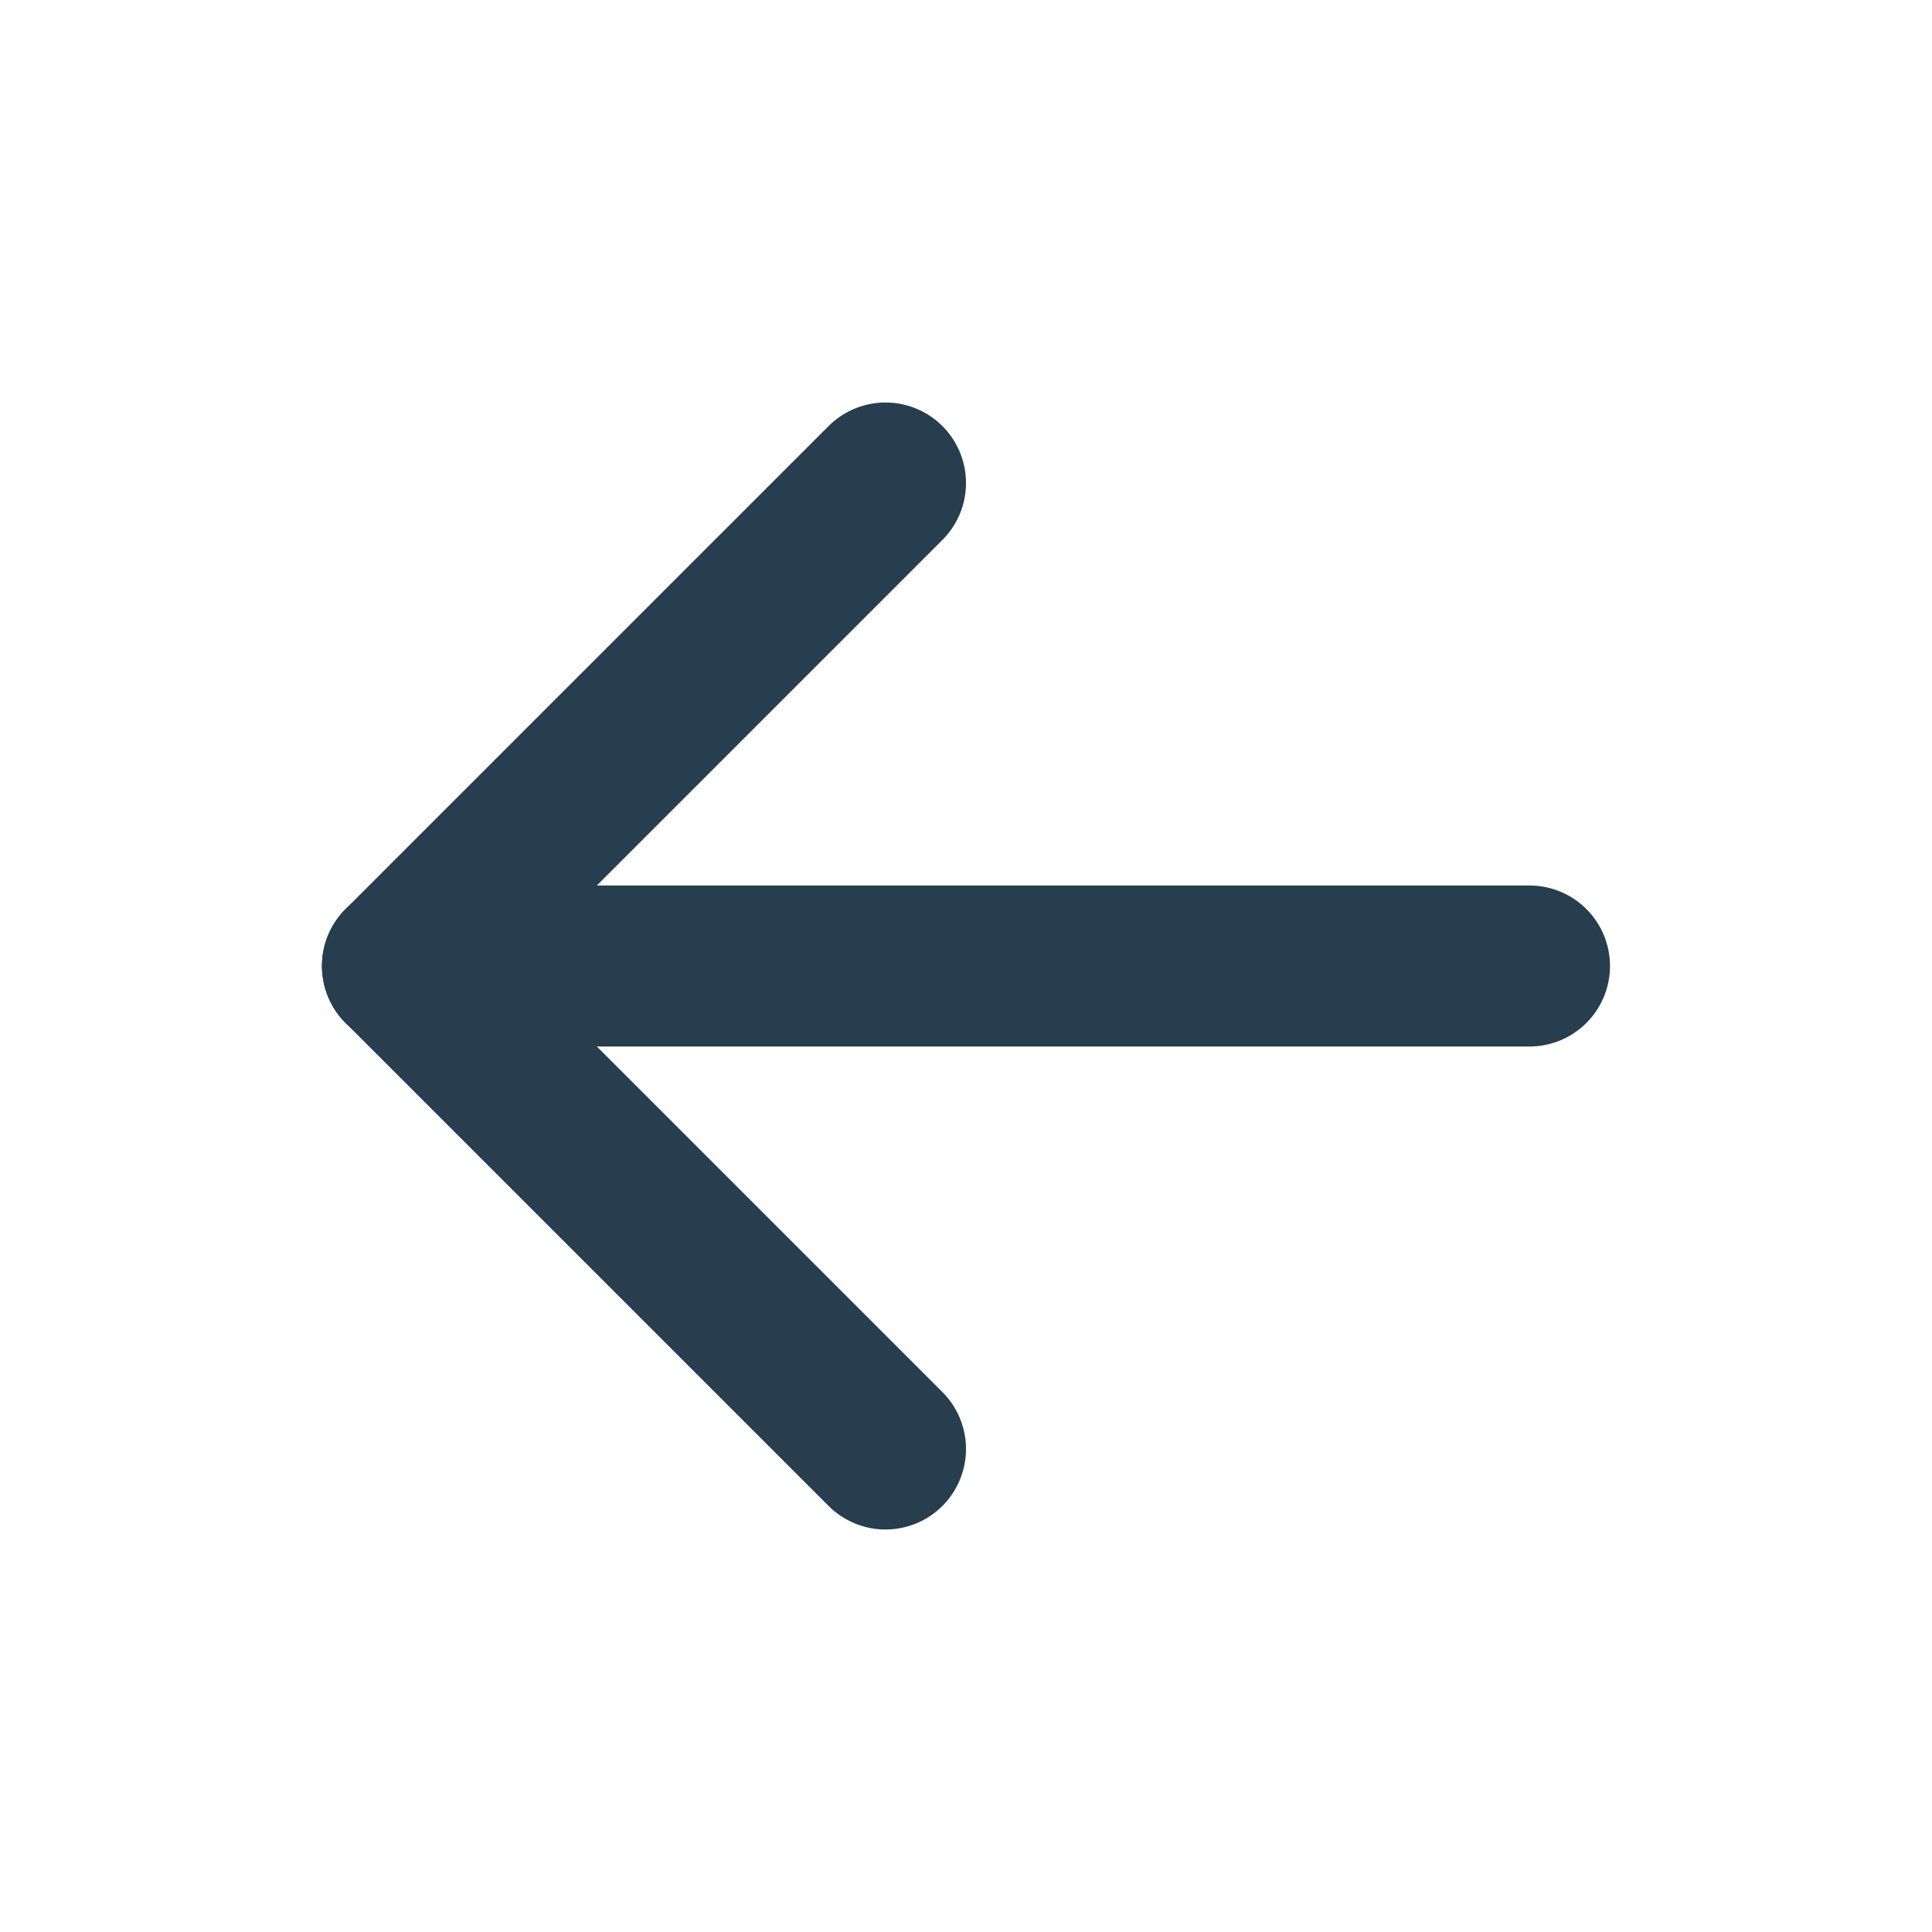
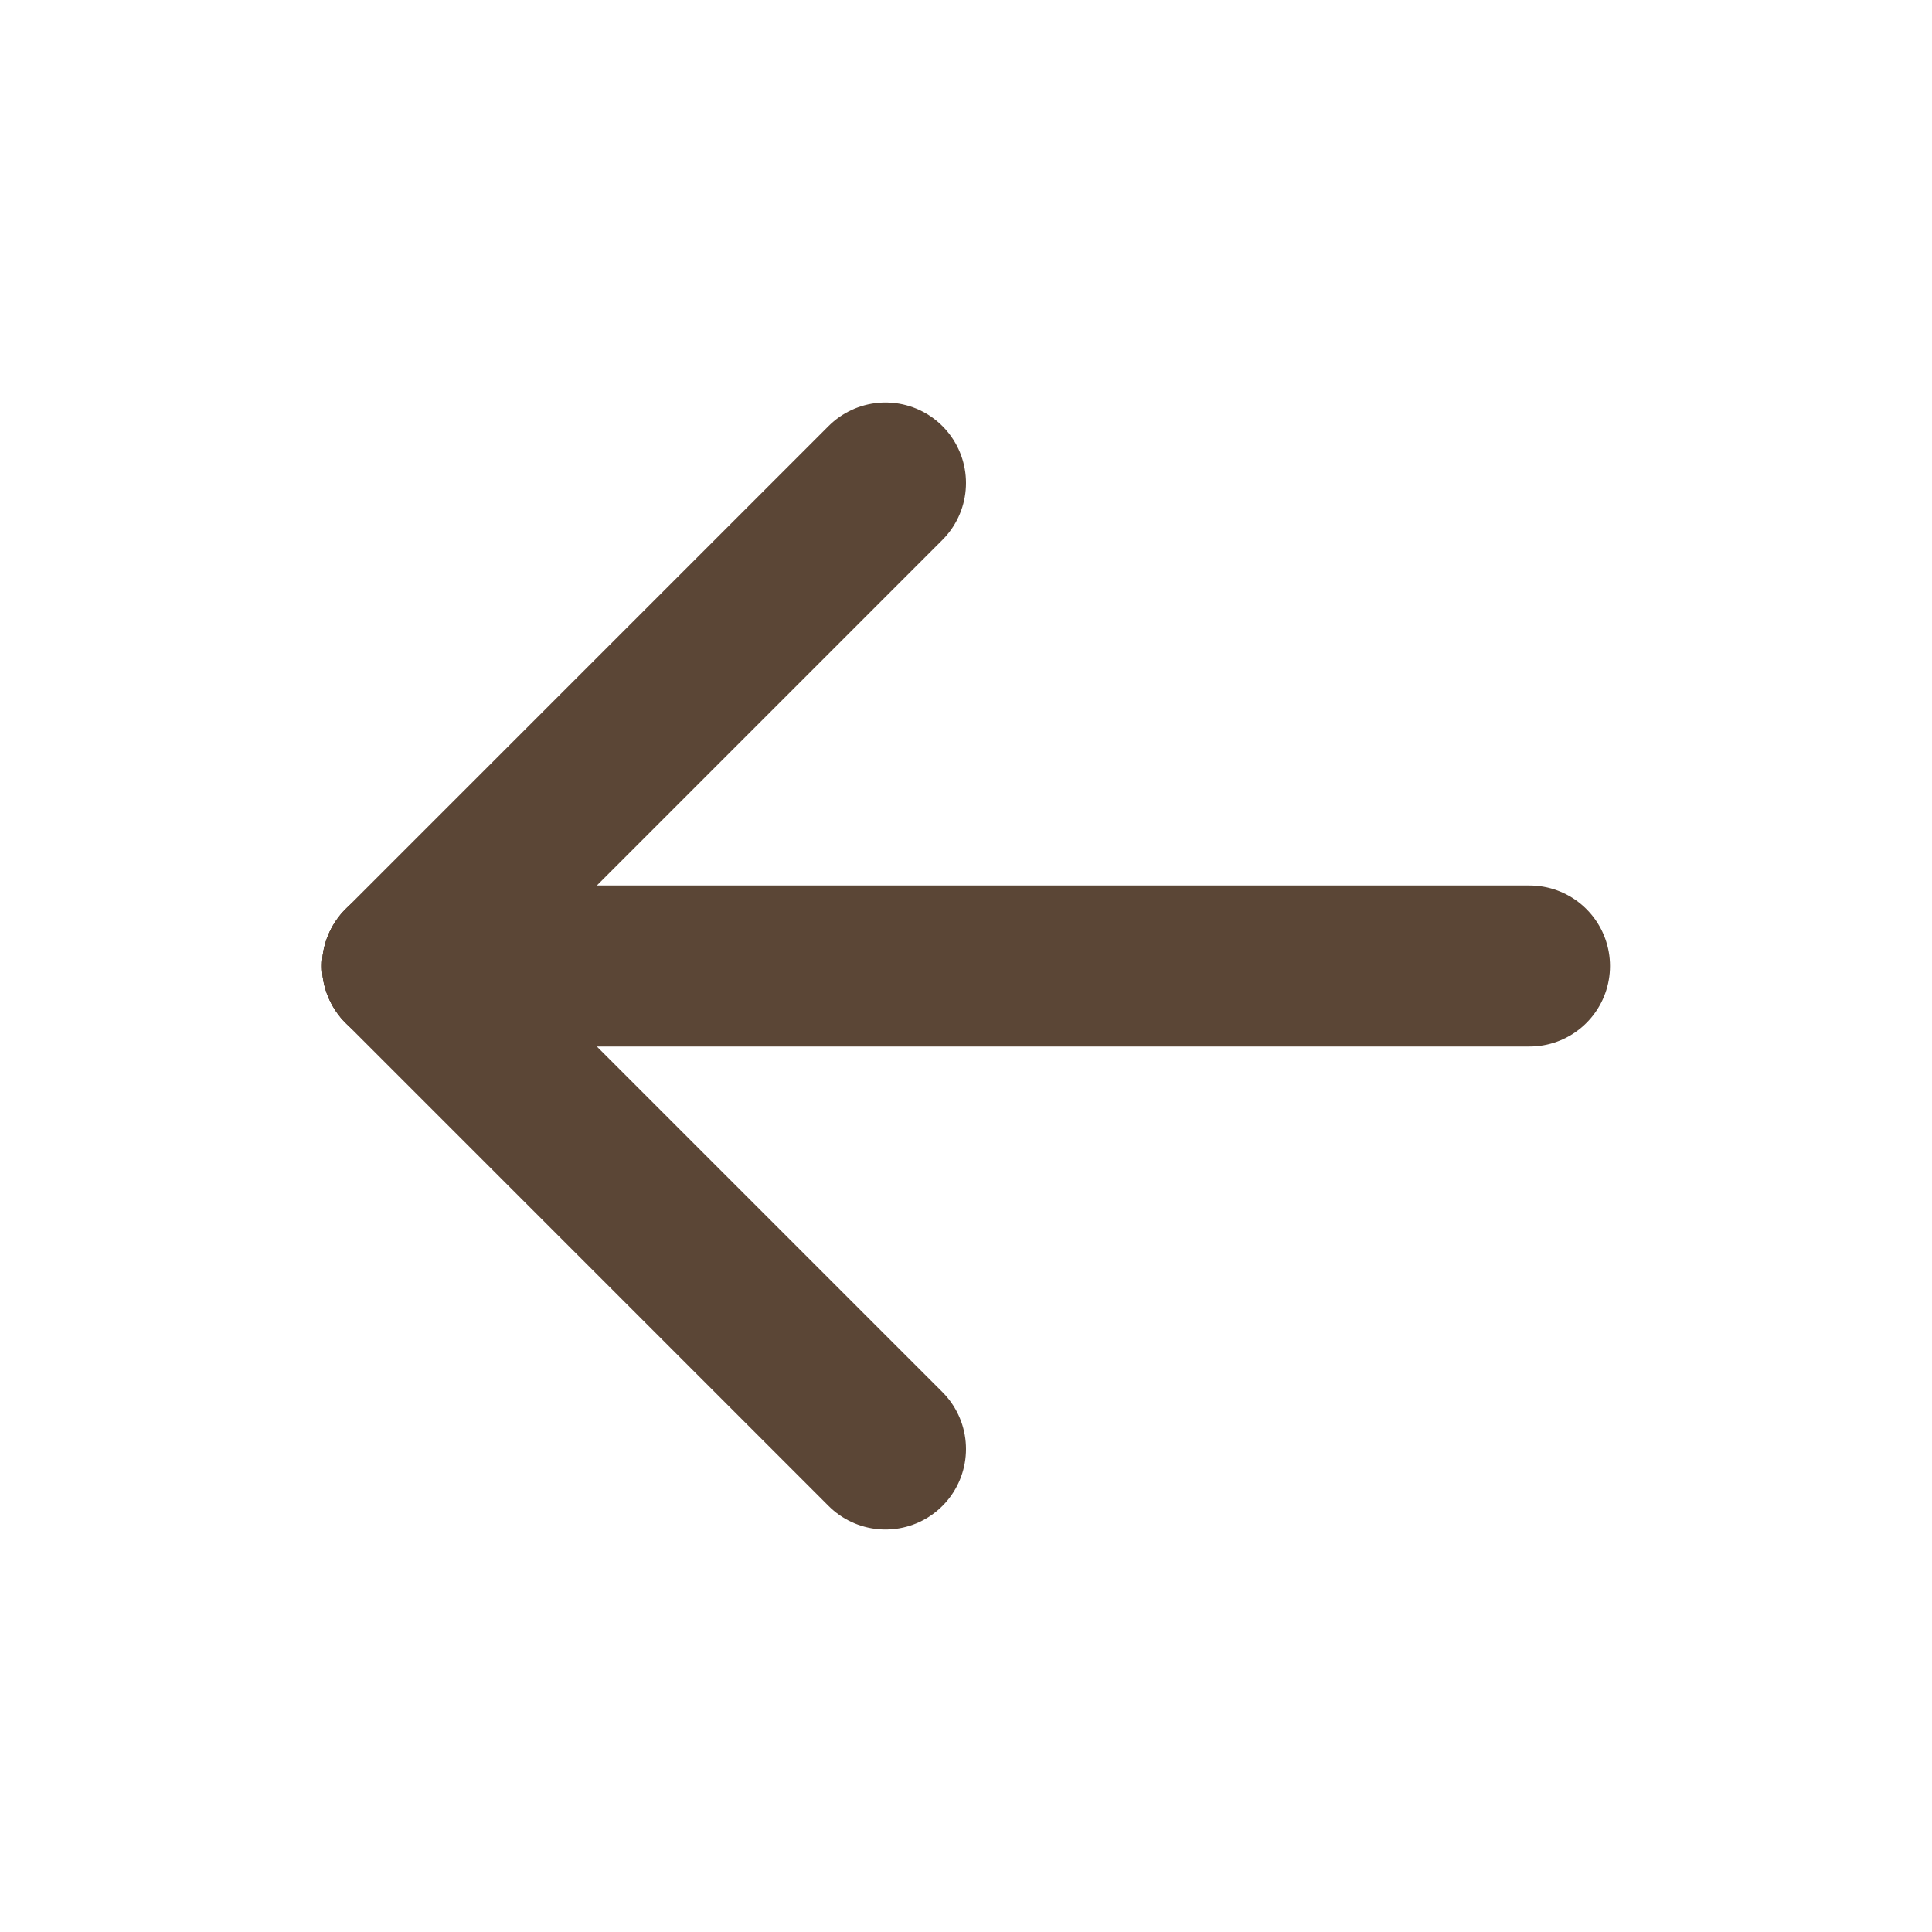
- <svg xmlns="http://www.w3.org/2000/svg" width="24" height="24" viewBox="0 0 24 24" fill="none" stroke="#263e4d" stroke-width="2" stroke-linecap="round" stroke-linejoin="round">
+ <svg xmlns="http://www.w3.org/2000/svg" width="24" height="24" viewBox="0 0 24 24" fill="none" stroke="#5b4636" stroke-width="2" stroke-linecap="round" stroke-linejoin="round">
  <path d="M5 12l14 0" />
  <path d="M5 12l6 6" />
  <path d="M5 12l6 -6" />
</svg>
